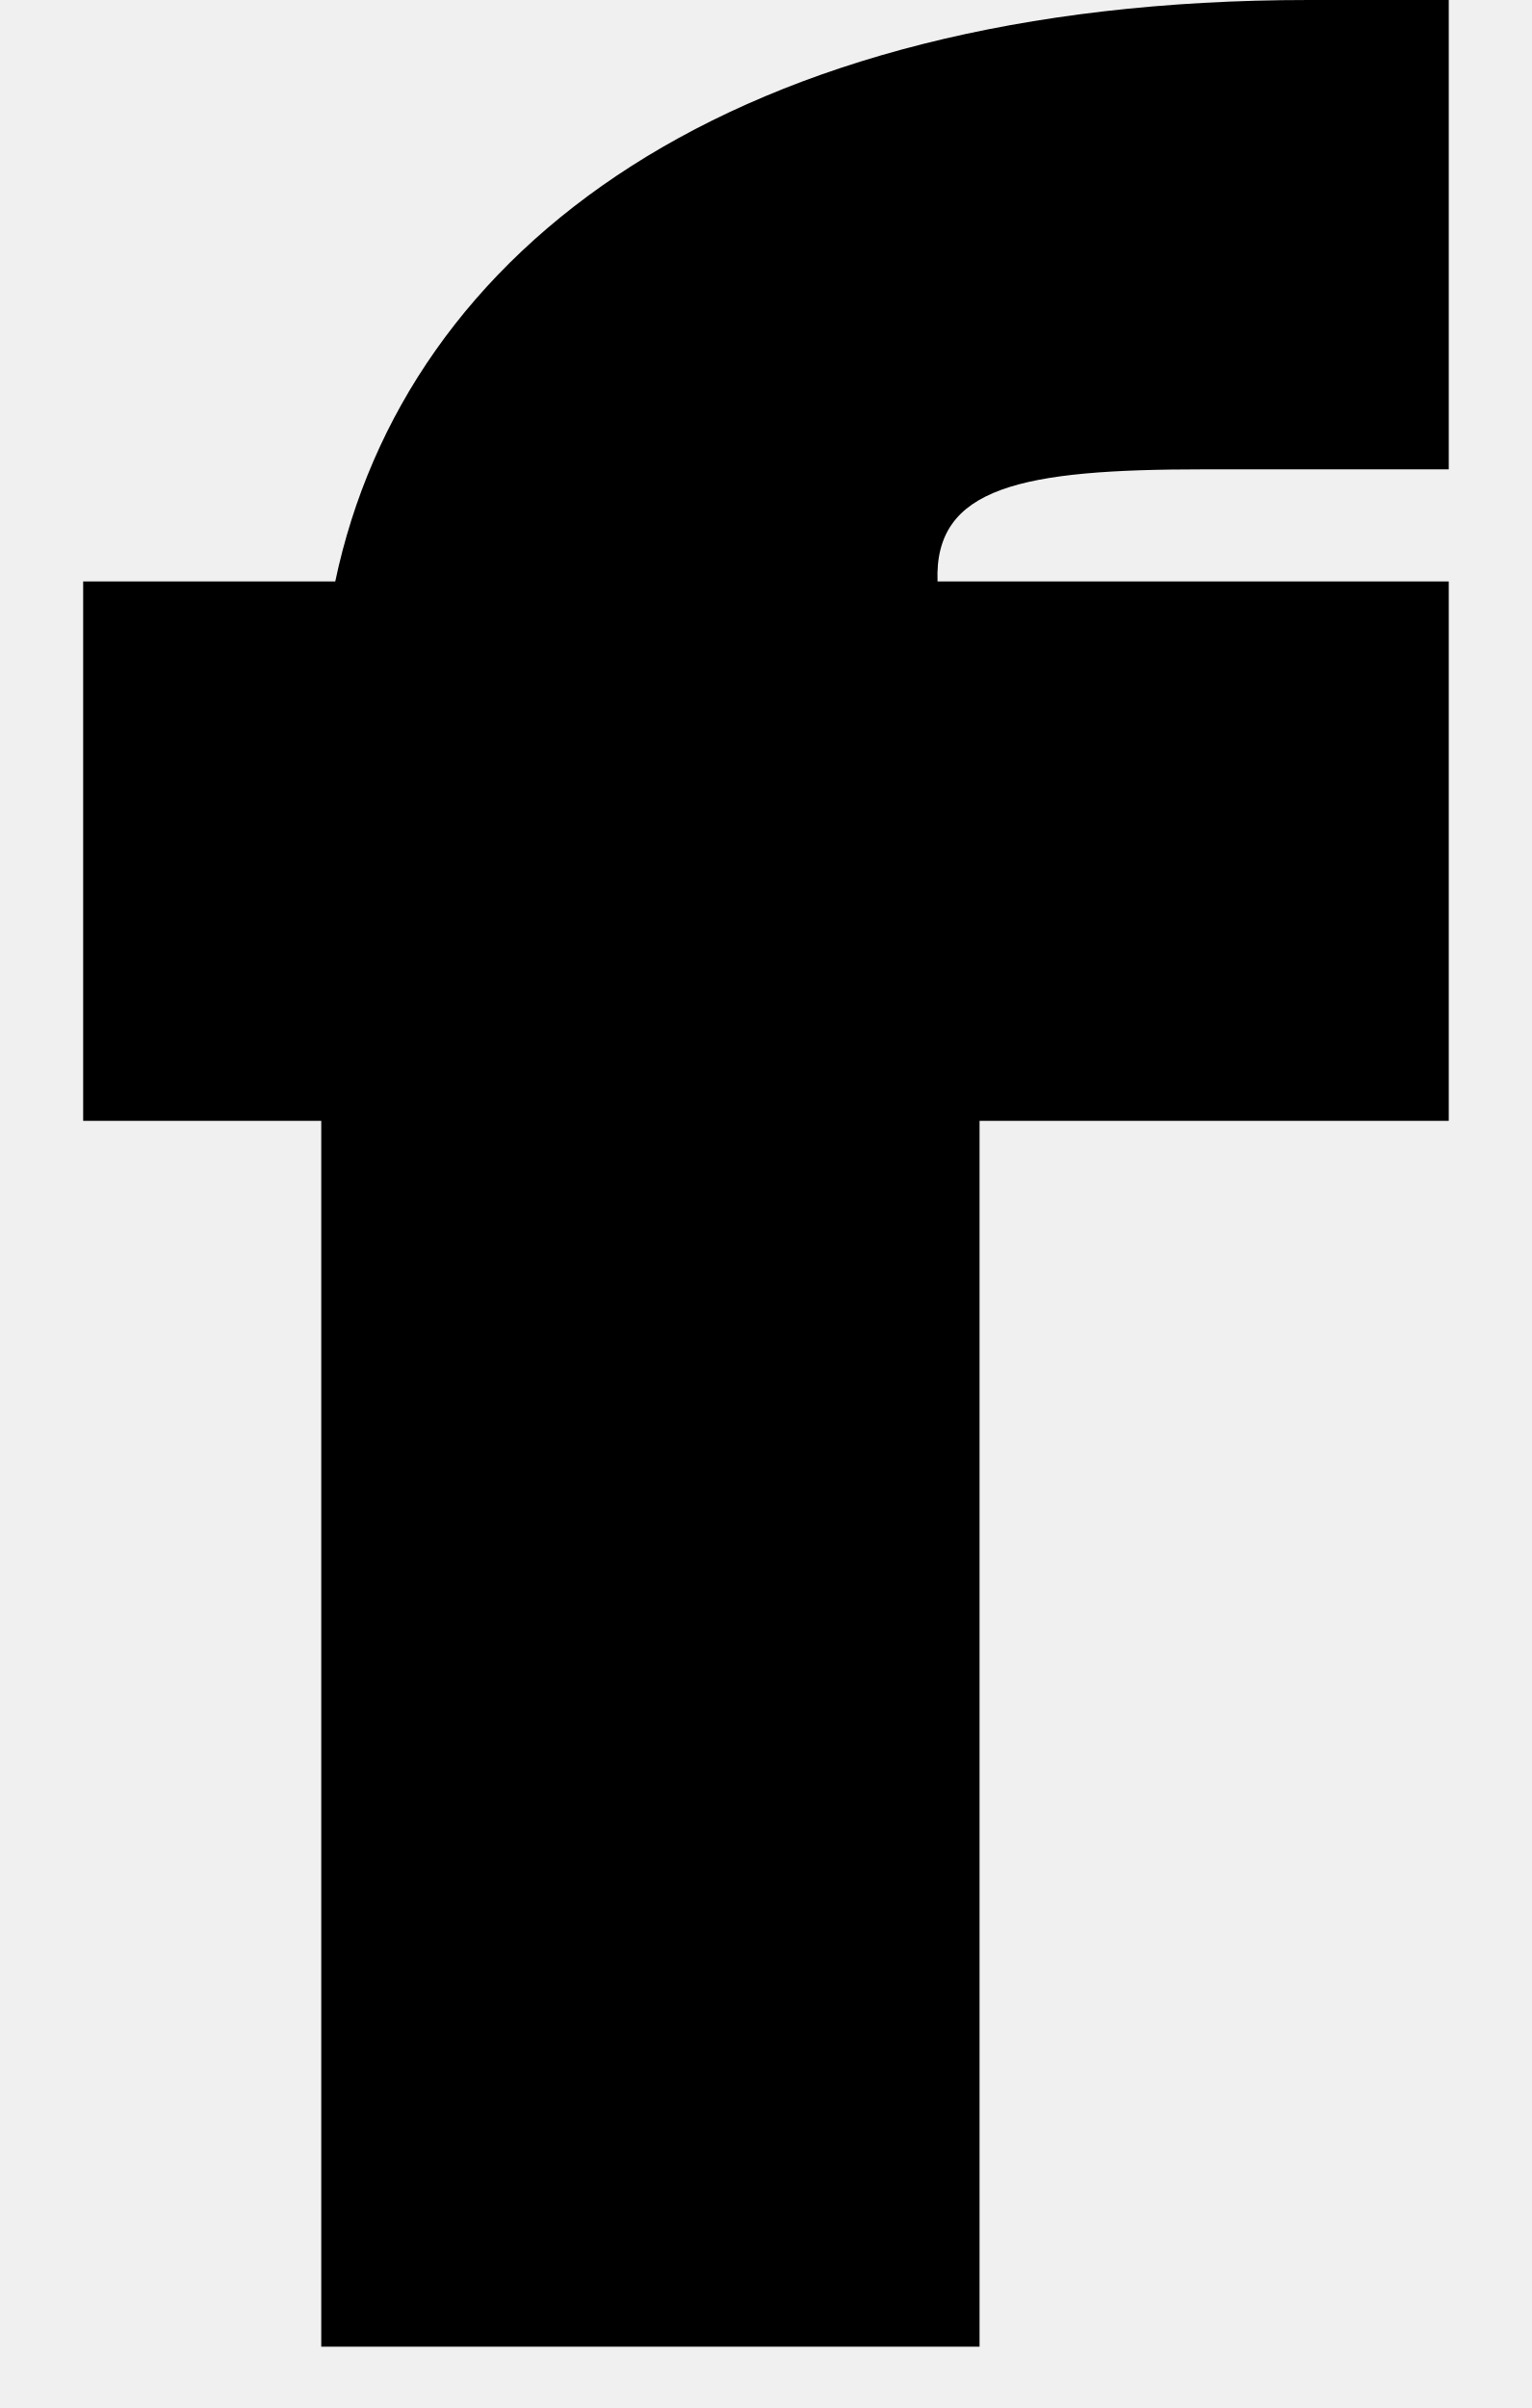
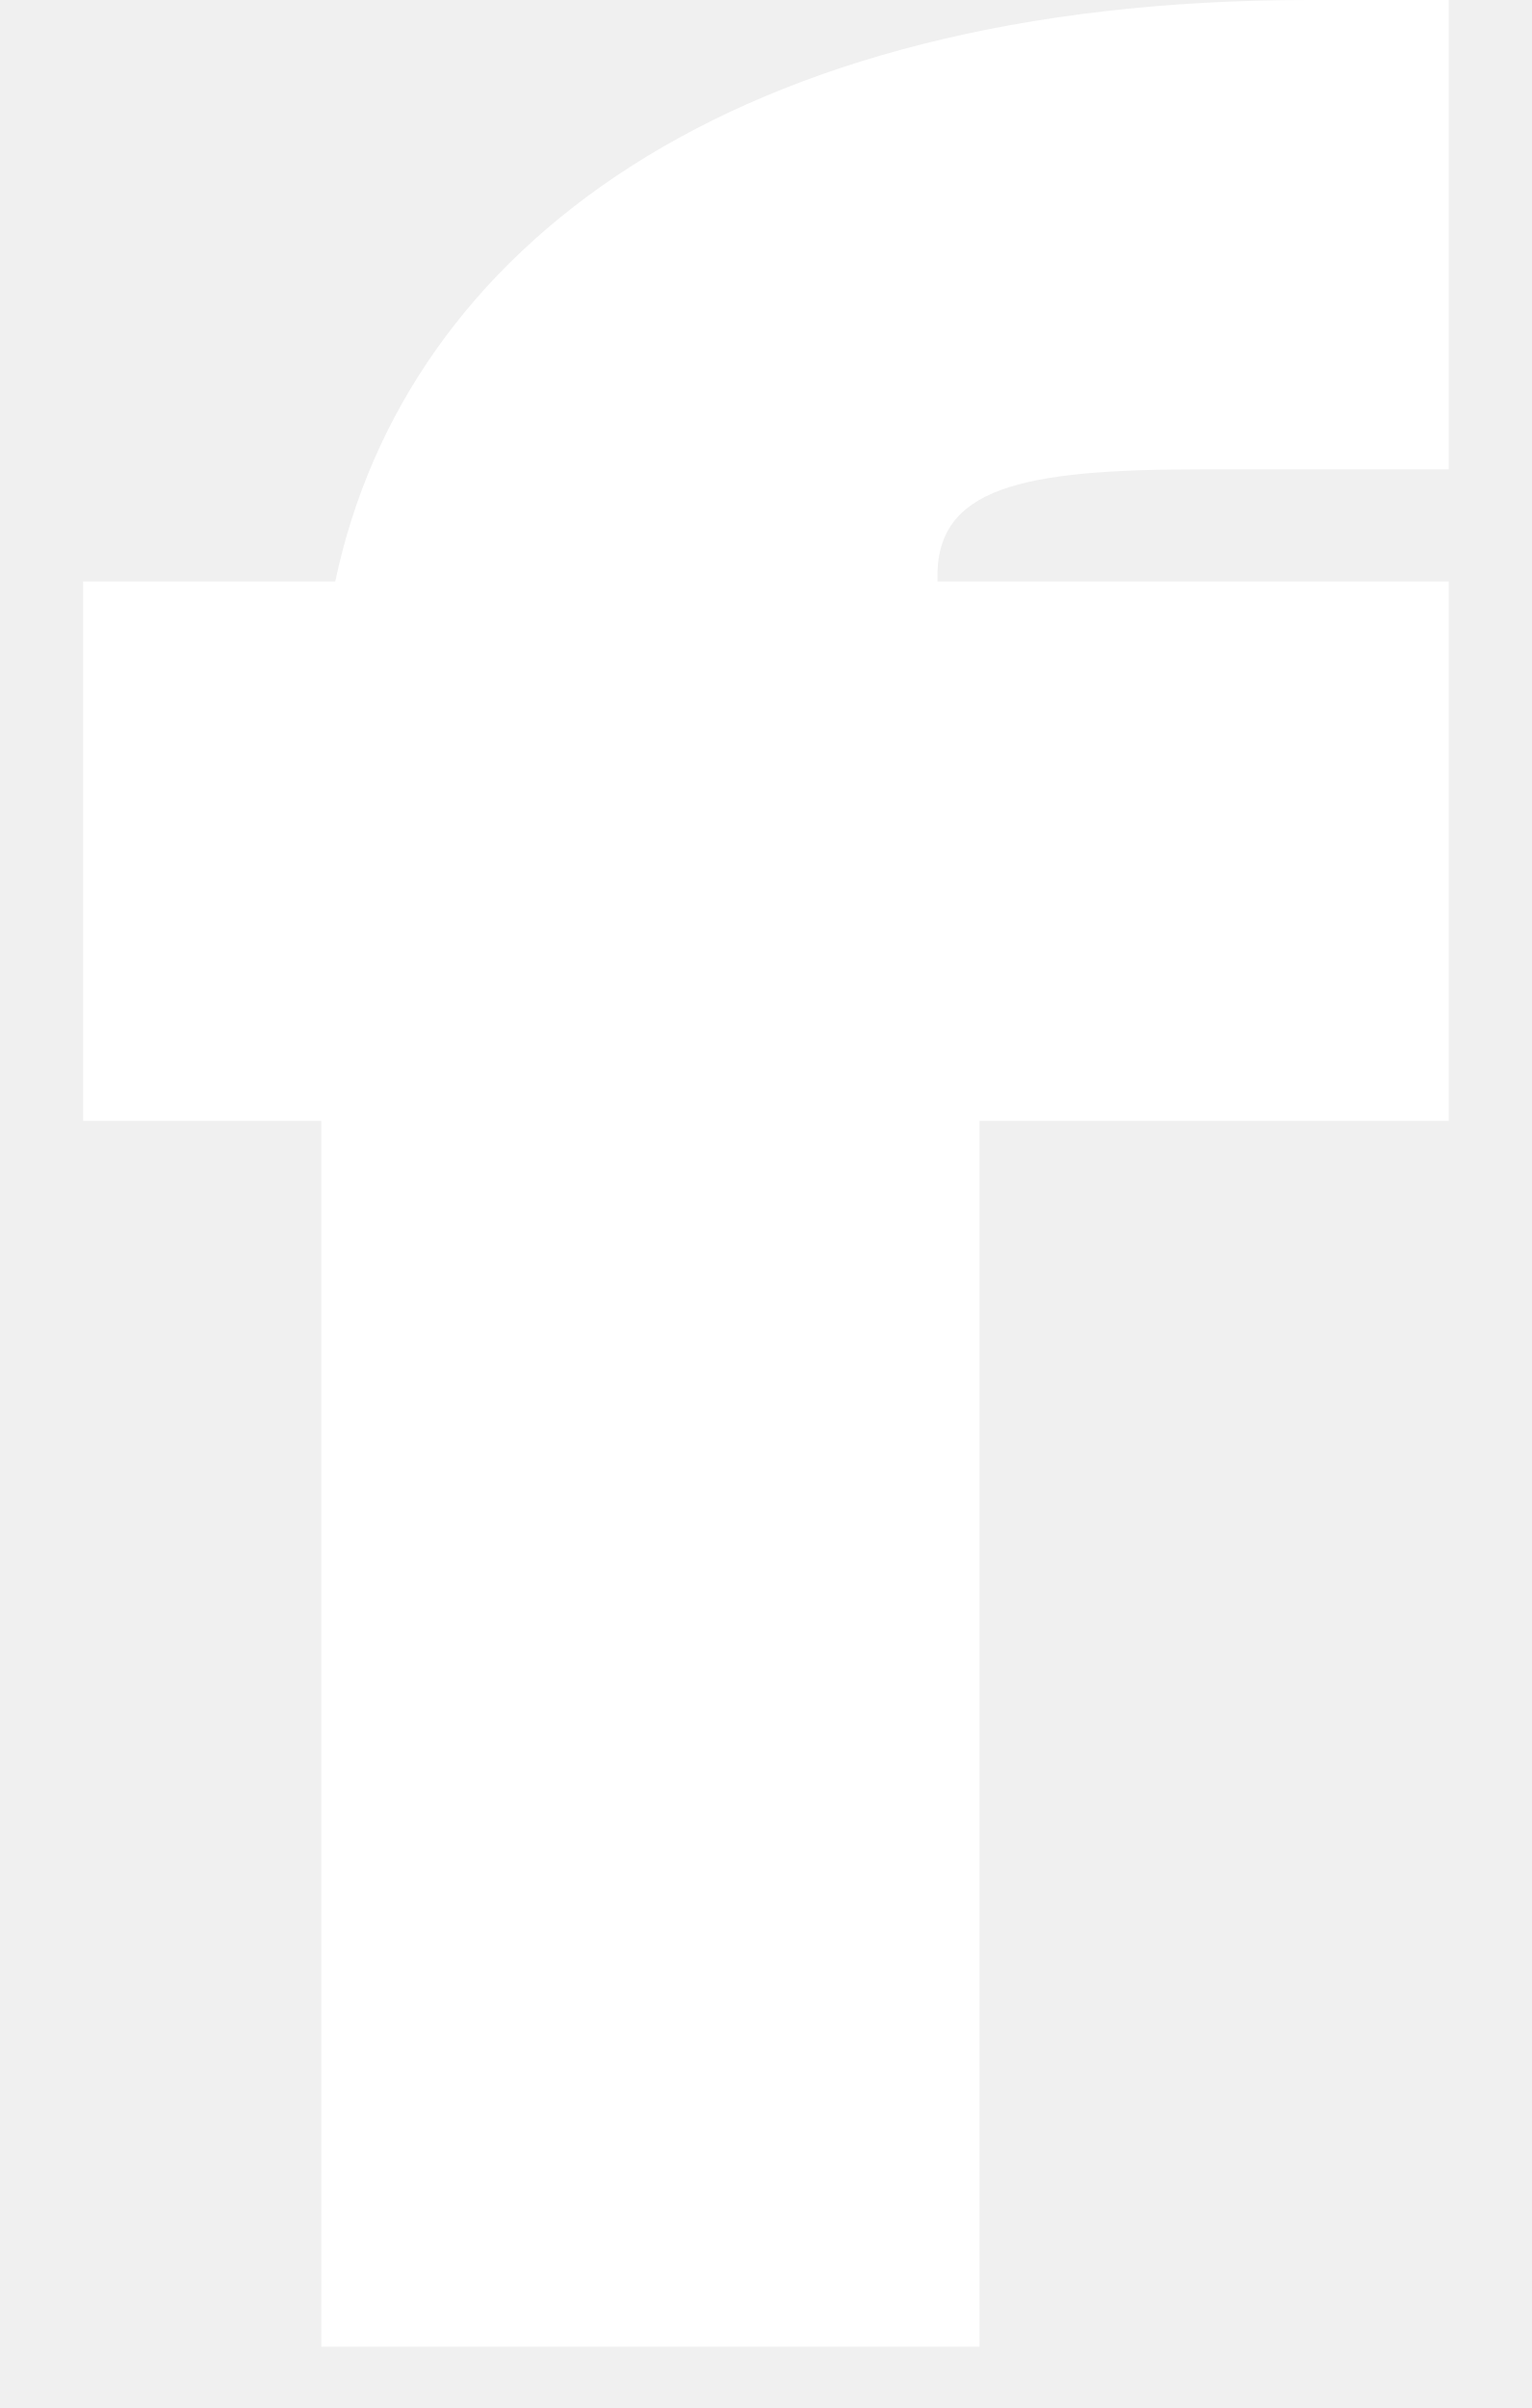
<svg xmlns="http://www.w3.org/2000/svg" fill="none" height="22" viewBox="0 0 14 22" width="14">
-   <path d="m8.952 21.44h-6.016v-11.2h-2.176v-4.928h2.304c.64-3.04 3.616-5.312 8.896-5.312h1.28v4.288h-2.24c-1.664 0-2.464.16-2.432 1.024h4.672v4.928h-4.288z" fill="currentColor" />
+   <path d="m8.952 21.44h-6.016v-11.2h-2.176v-4.928h2.304c.64-3.04 3.616-5.312 8.896-5.312h1.28v4.288h-2.24c-1.664 0-2.464.16-2.432 1.024h4.672v4.928h-4.288z" fill="#fff" />
</svg>
